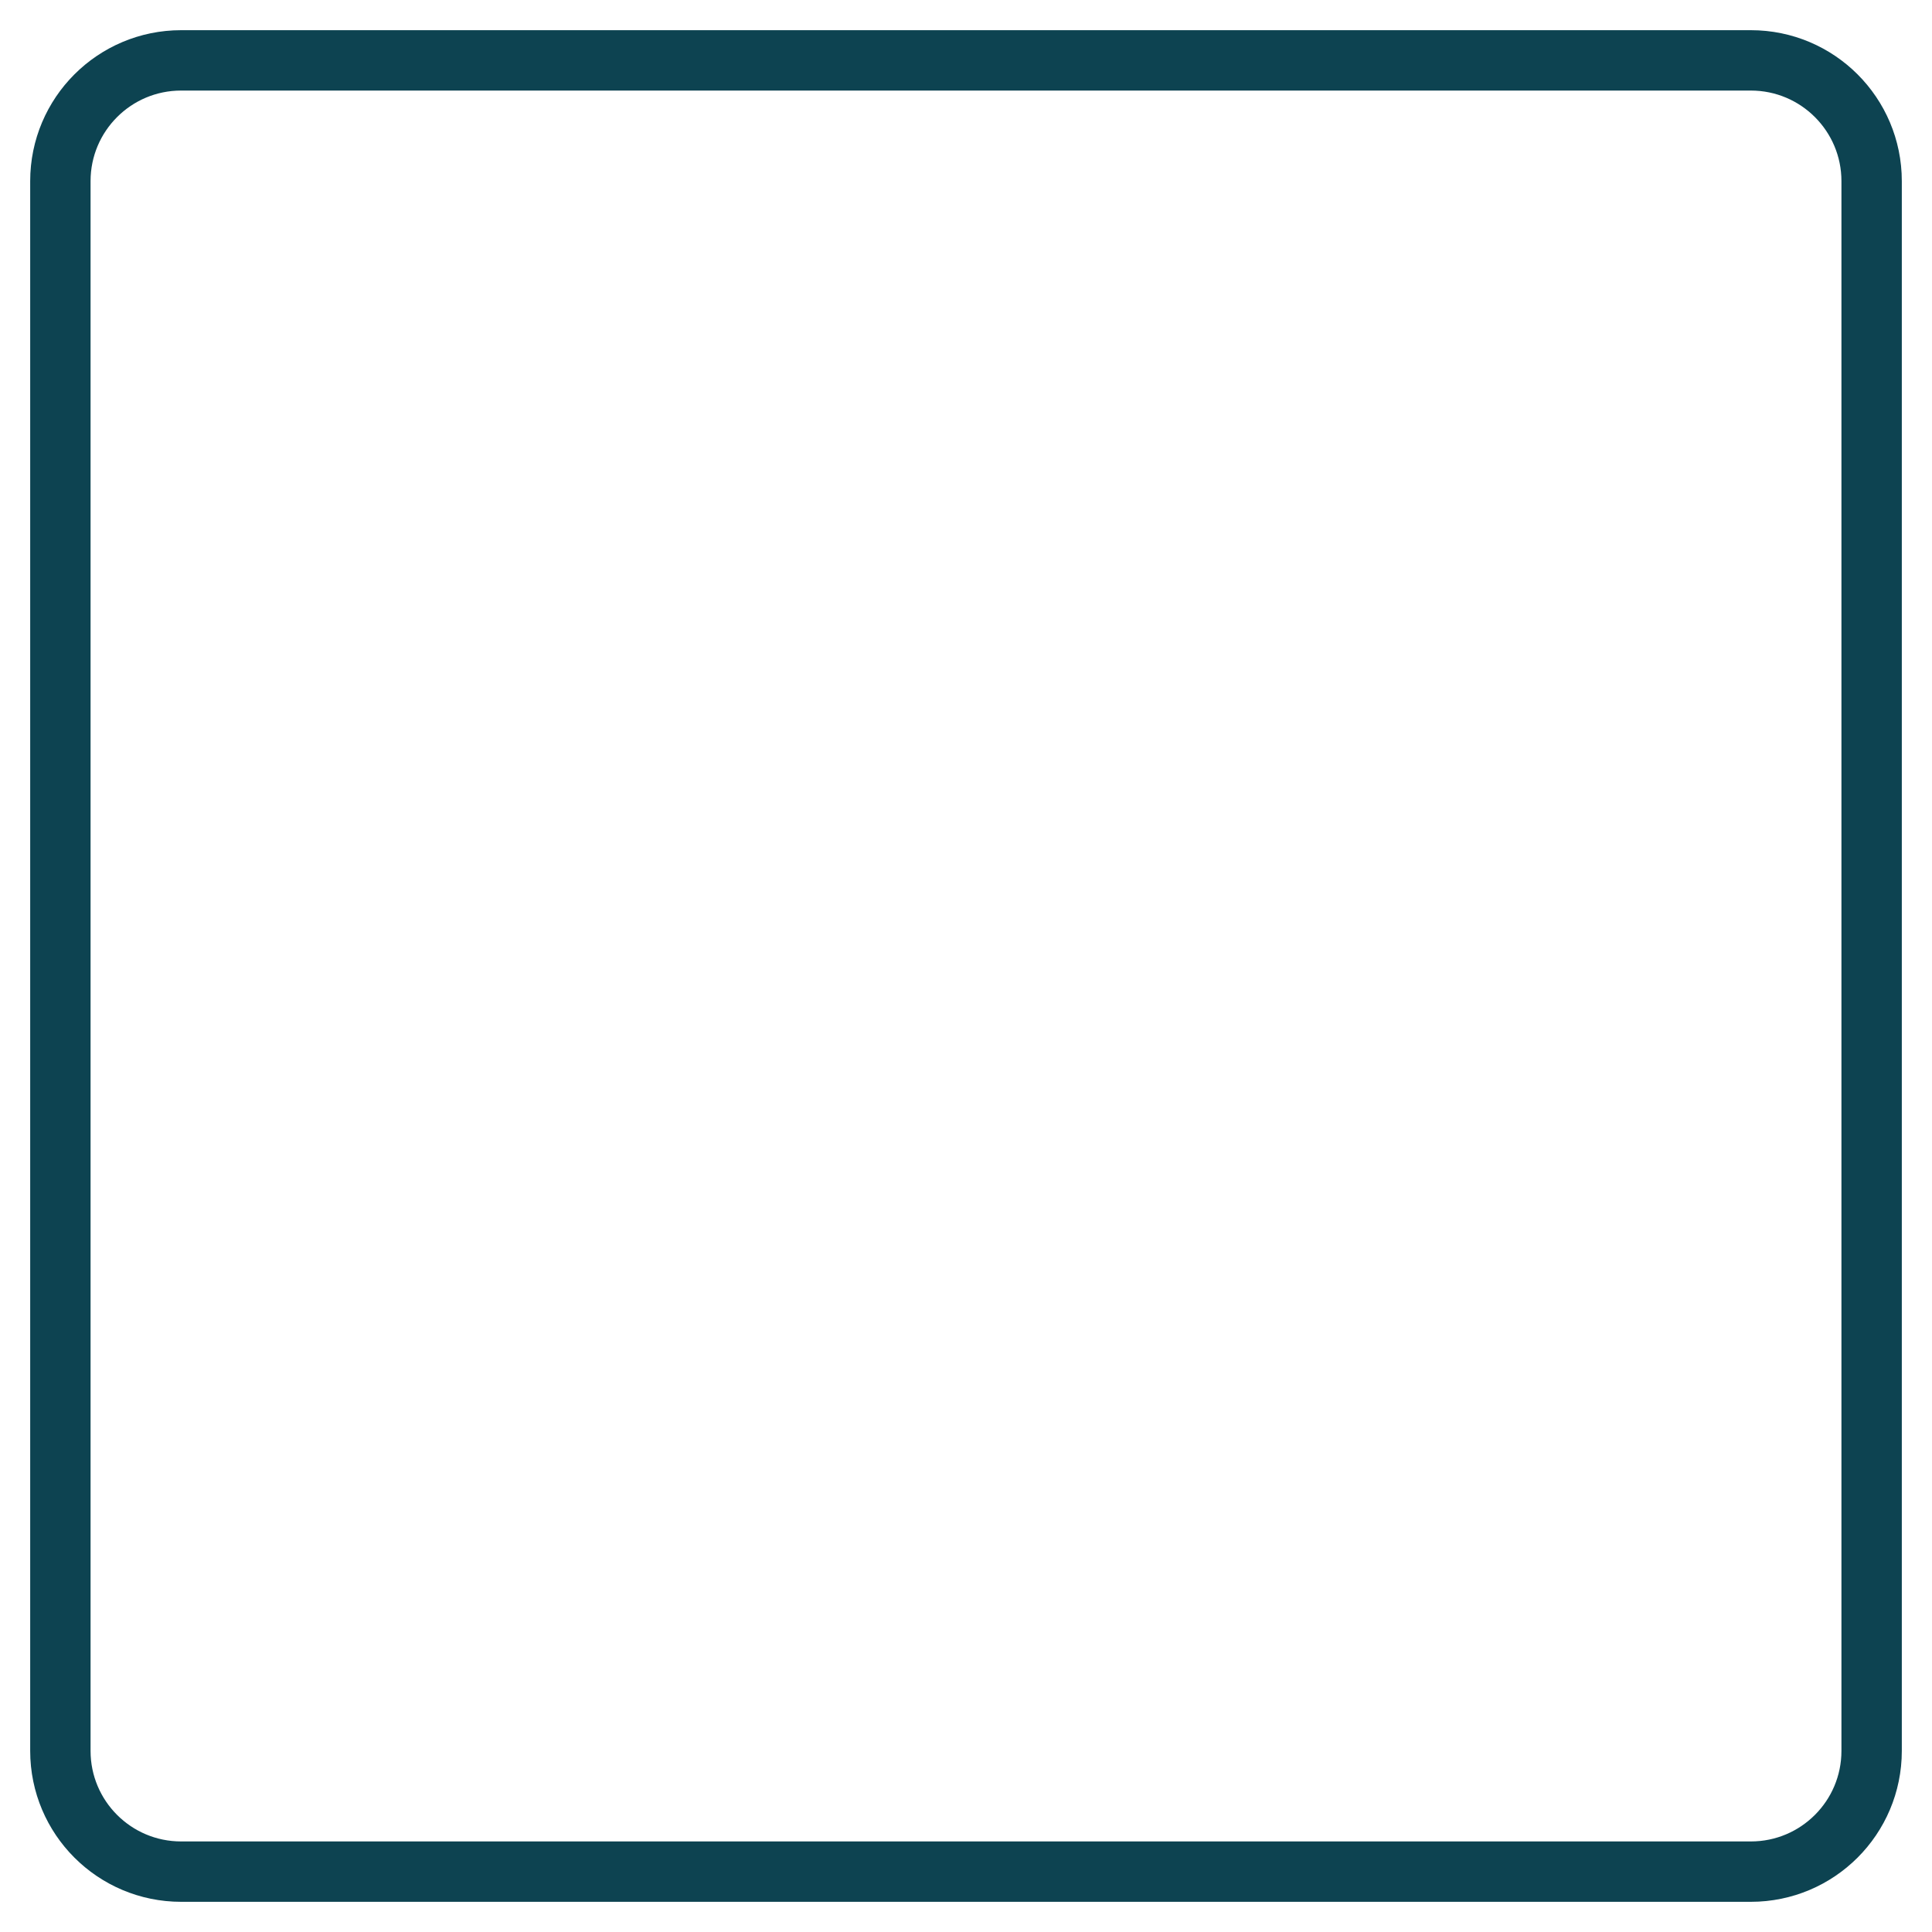
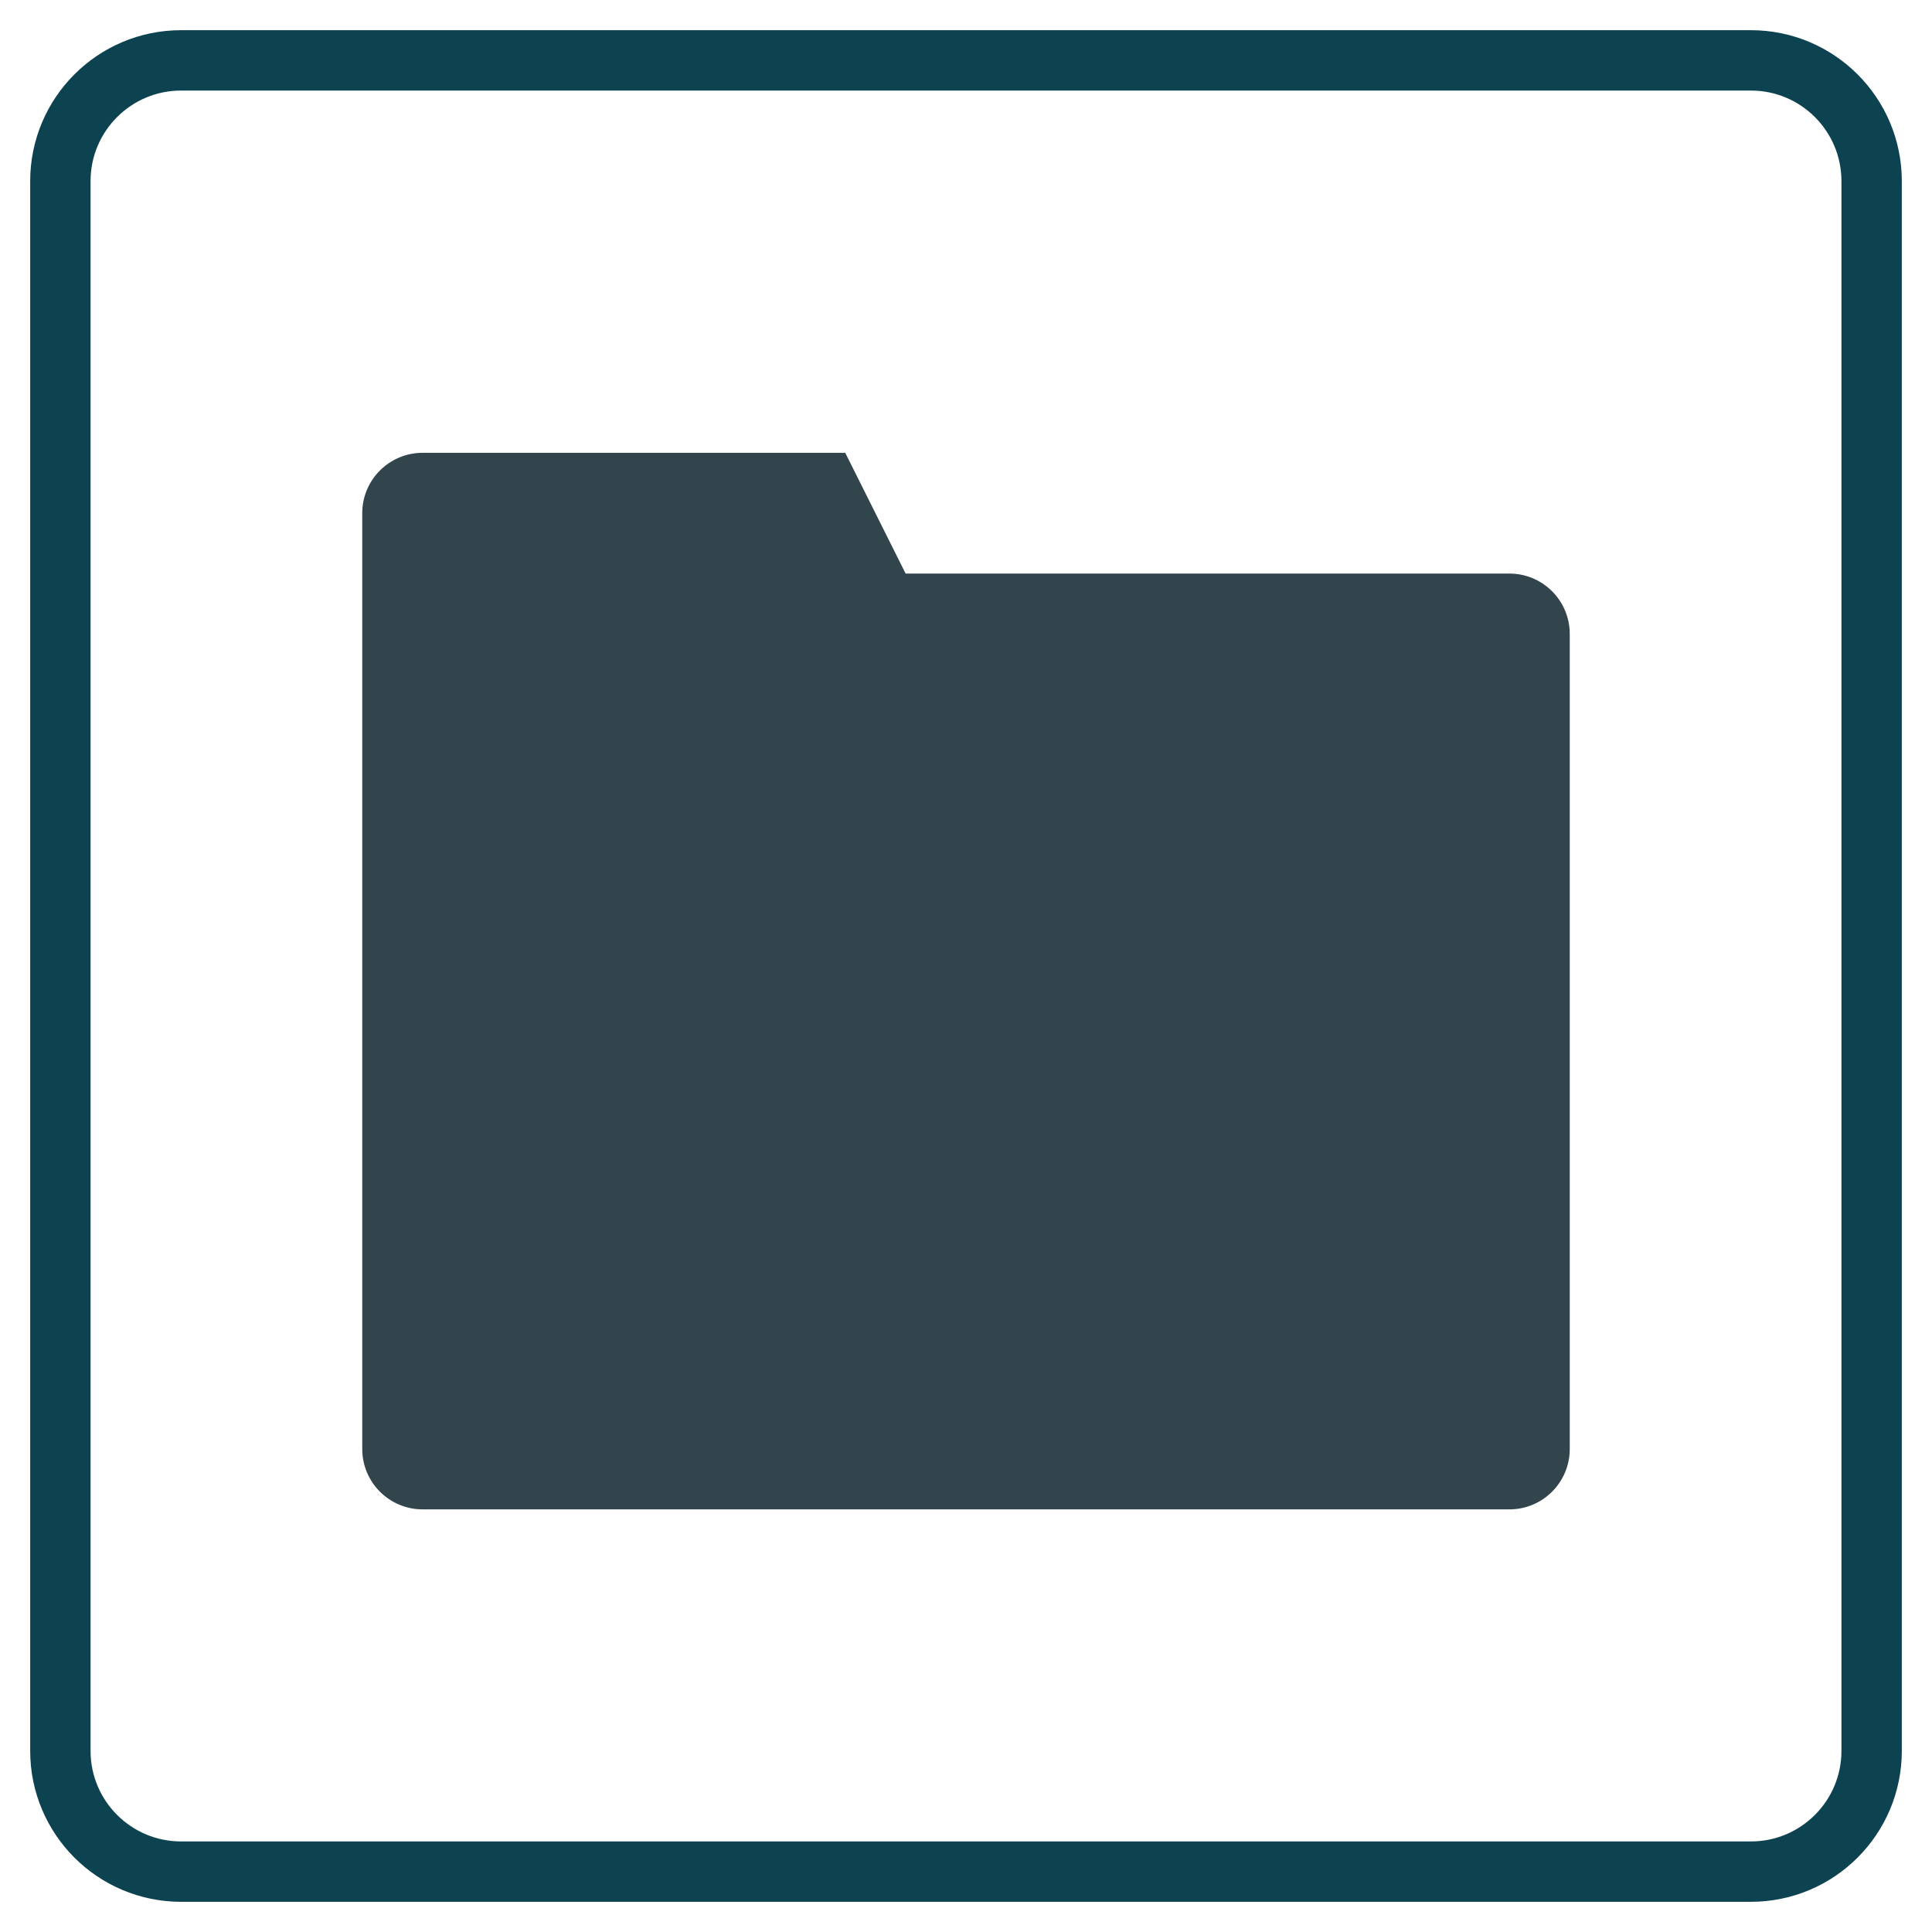
- <svg xmlns="http://www.w3.org/2000/svg" id="musical_symbol-mdpi" width="64" height="64">
+ <svg xmlns="http://www.w3.org/2000/svg" id="folder-mdpi" width="64" height="64">
  <rect x="2" y="2" rx="4" ry="4" width="60" height="60" style="fill-opacity:0.0;stroke:#0d4351;stroke-width:2;opacity:1.0" />
+   <path d="M12 17            a2,2 0 0 1 2,-2            L28 15            L30 19            L50 19            a2,2 0 0 1 2,2            L52 48            a2,2 0 0 1 -2,2            L14 50            a2,2 0 0 1 -2,-2            z" style="fill:#32454C" />
</svg>
